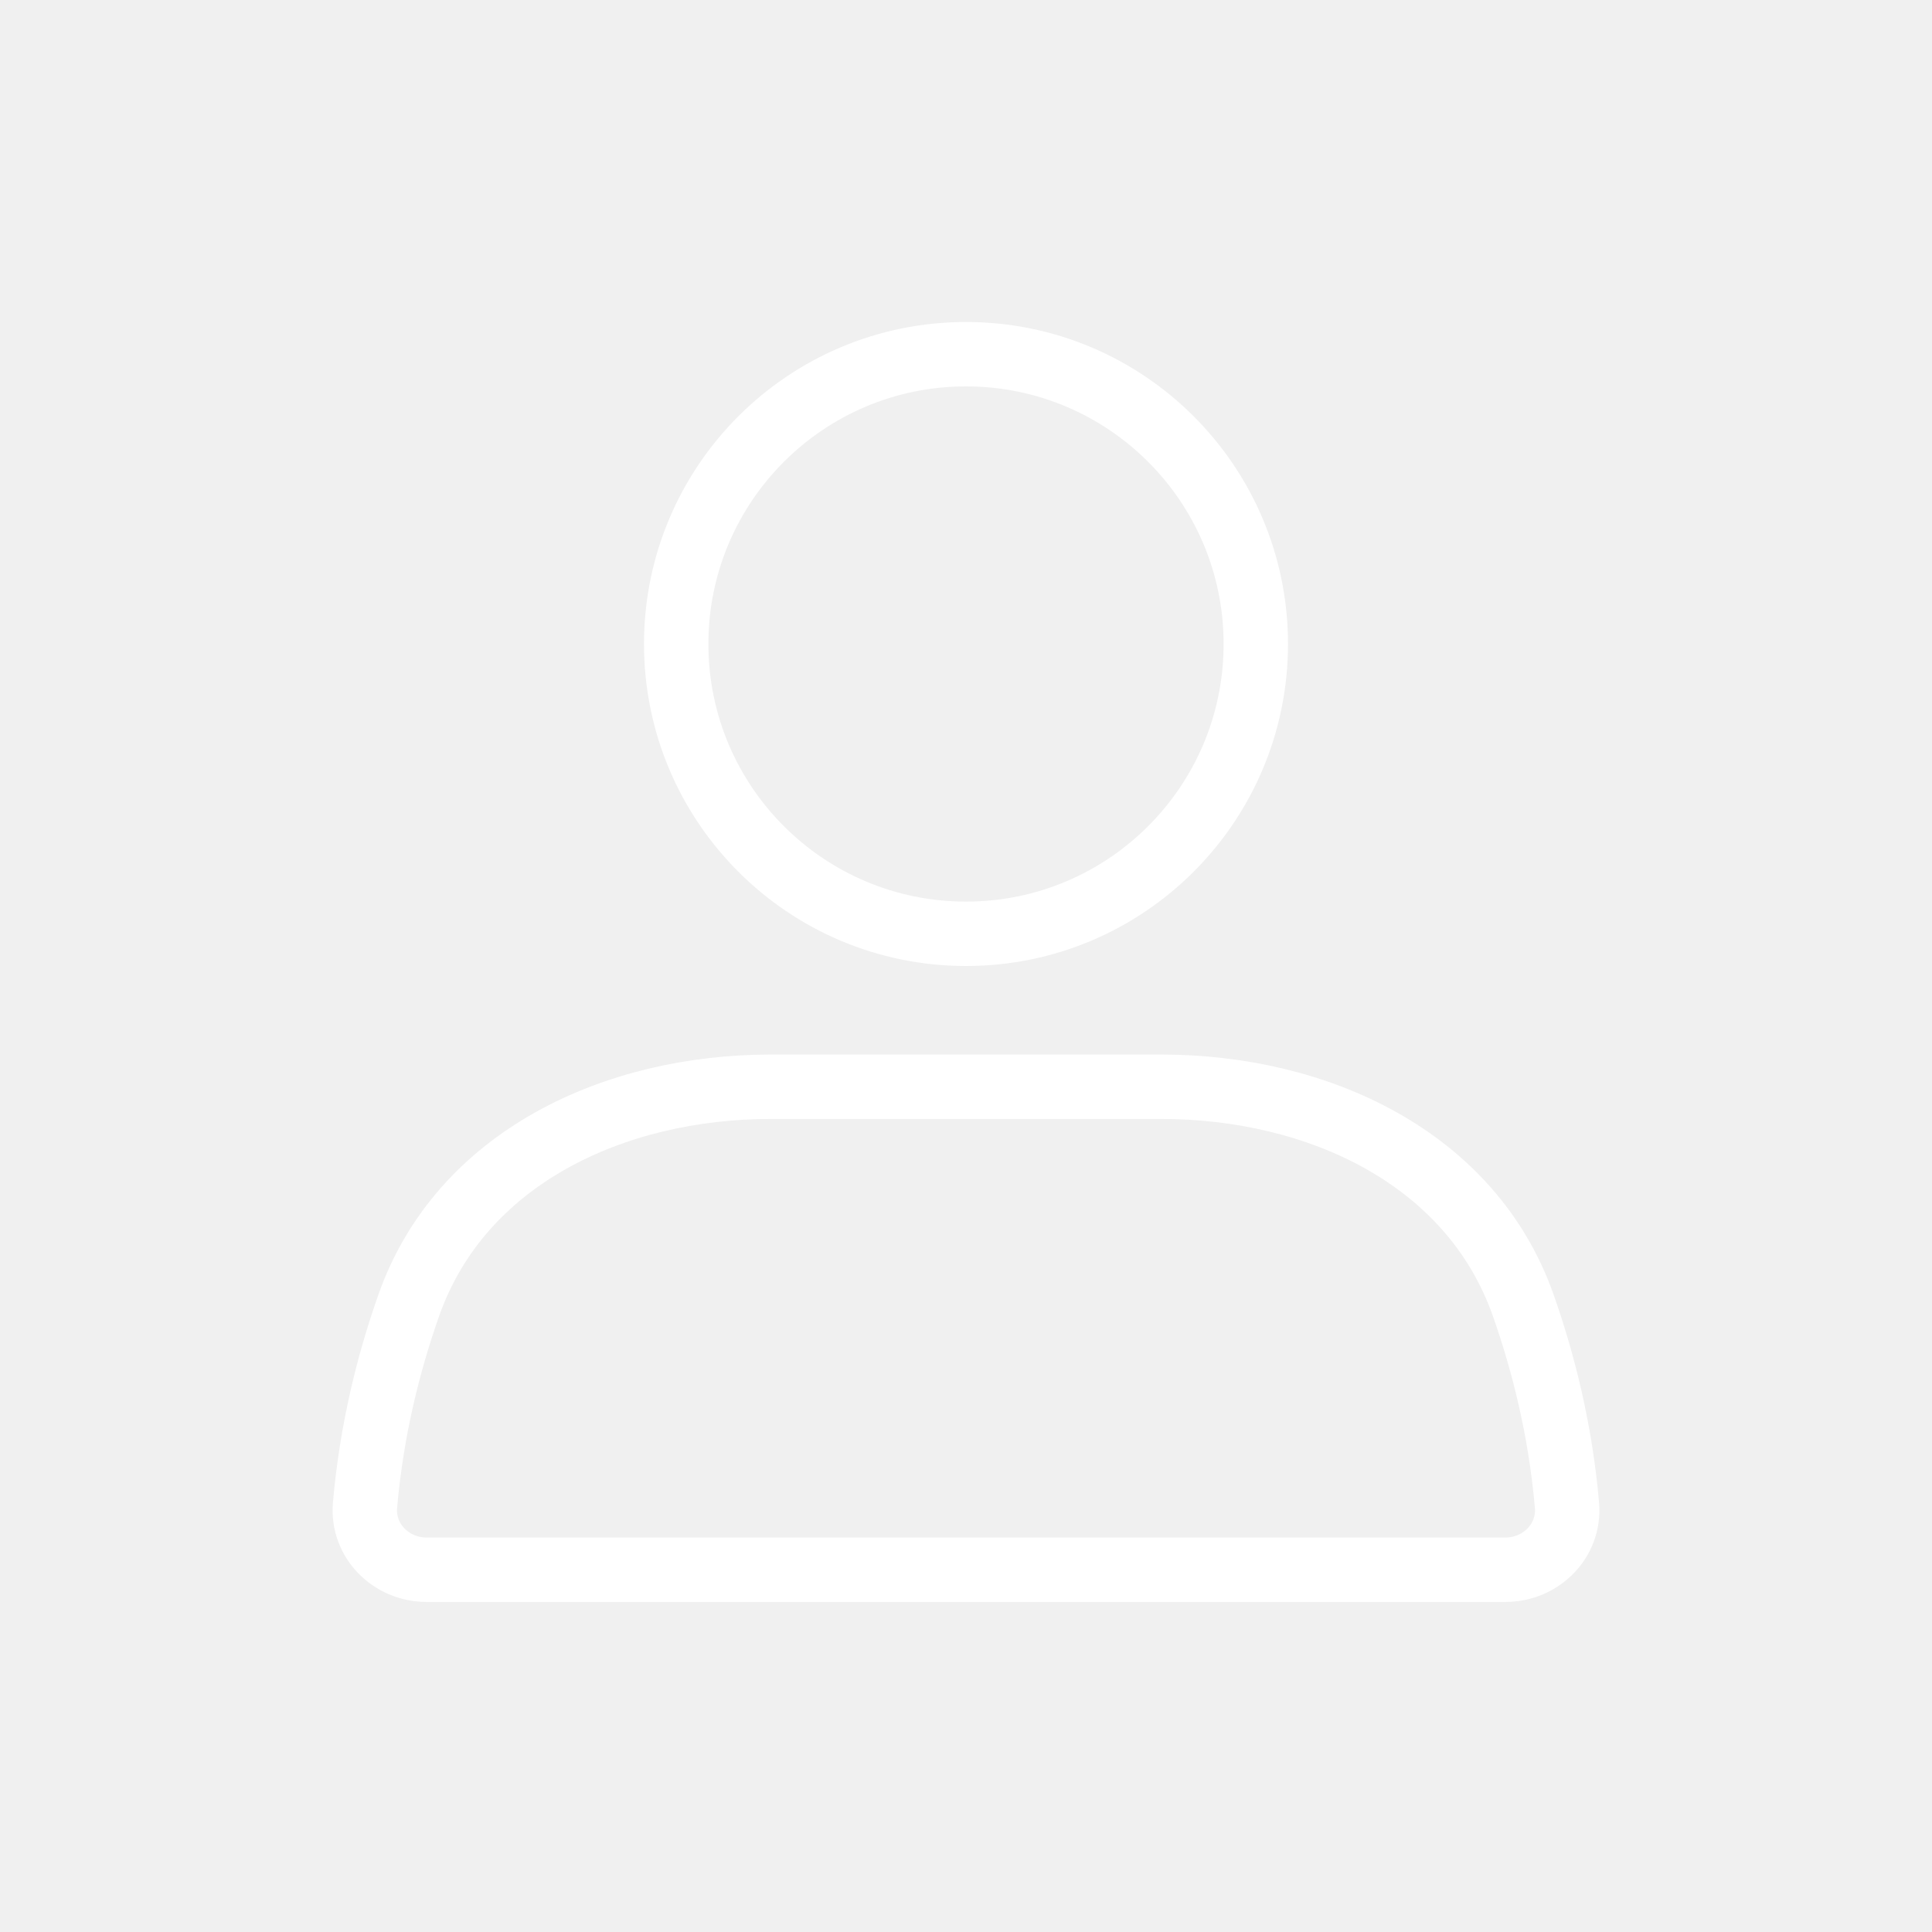
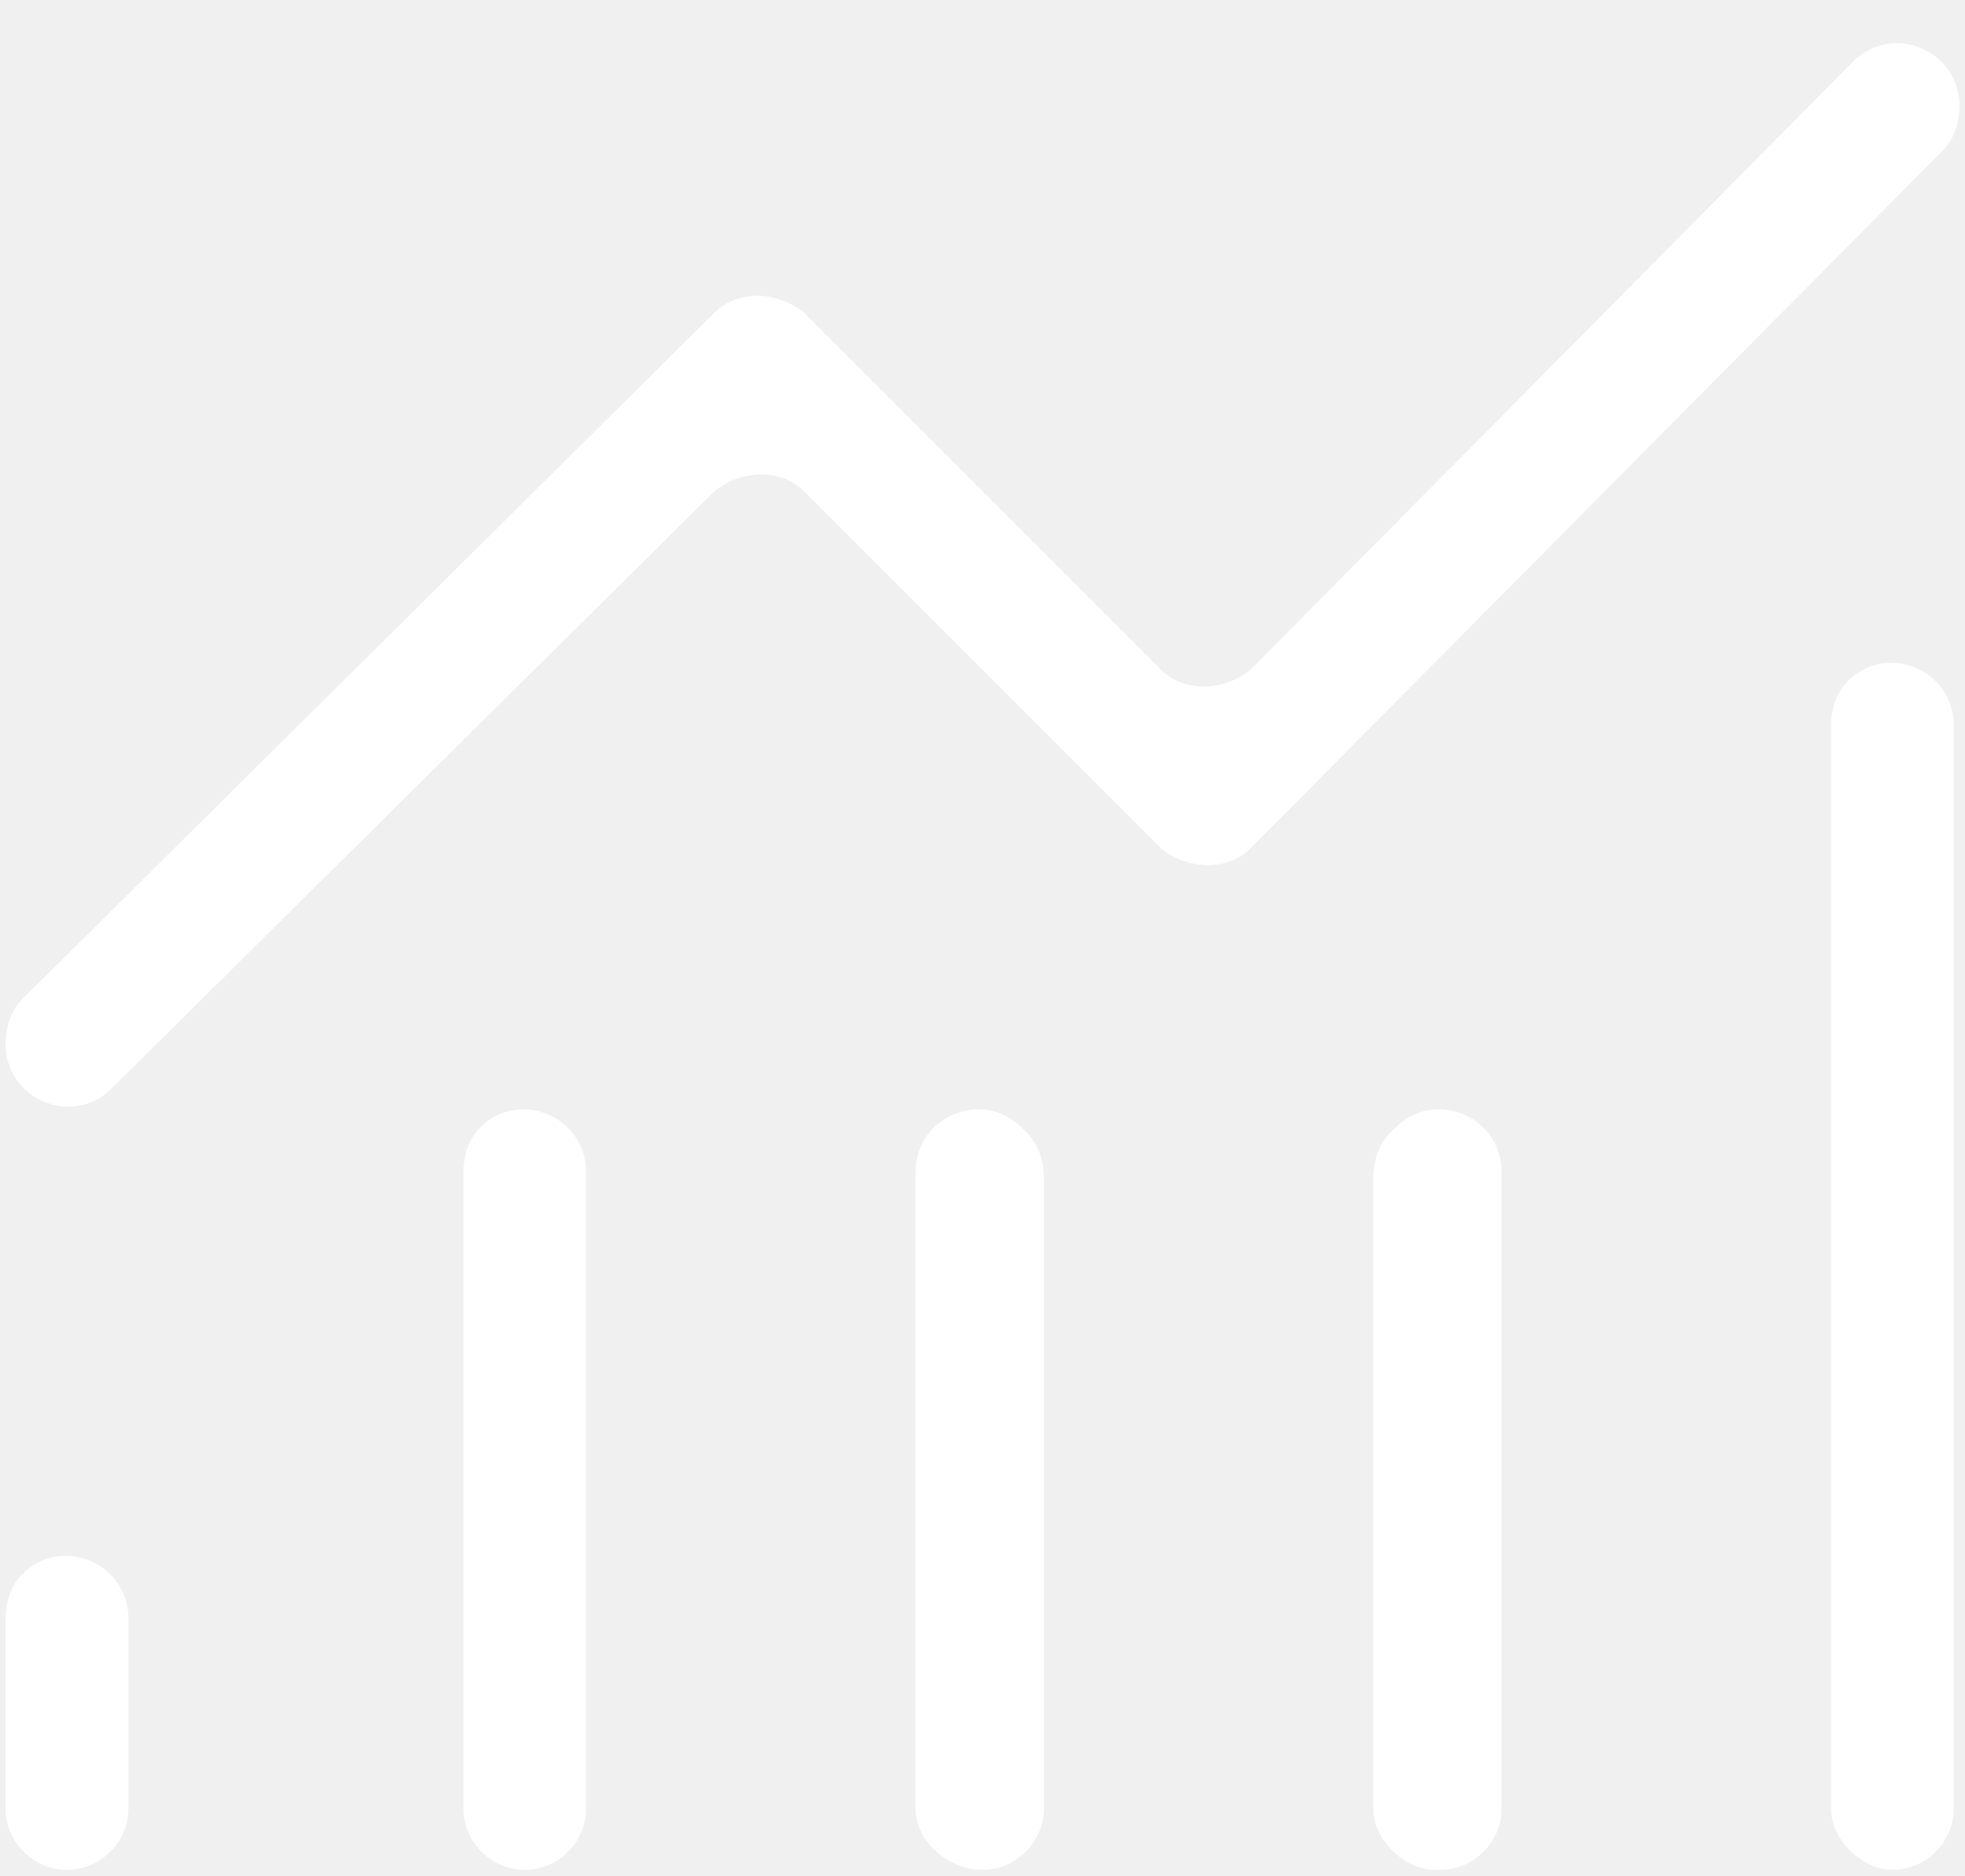
- <svg xmlns="http://www.w3.org/2000/svg" width="30" height="30" fill="none">
-   <circle cx="15" cy="10" r="4.5" stroke="#fff" stroke-linecap="round" />
-   <path d="M6.348 20.267c.808-2.291 3.192-3.392 5.622-3.392h6.06c2.43 0 4.814 1.1 5.622 3.392.318.902.58 1.951.68 3.108.047.55-.405 1-.957 1H6.625c-.552 0-1.004-.45-.957-1 .1-1.157.362-2.206.68-3.108Z" stroke="#fff" stroke-linecap="round" />
+ <svg xmlns="http://www.w3.org/2000/svg" width="22" height="21" viewBox="0 0 22 21" fill="none">
+   <path d="M0.062 20.25V18.125C0.062 17.937 0.125 17.75 0.25 17.625C0.688 17.187 1.438 17.5 1.438 18.125V20.25C1.438 20.625 1.125 20.937 0.75 20.937C0.375 20.937 0.062 20.625 0.062 20.25ZM5.188 20.25V13.125C5.188 12.937 5.25 12.75 5.375 12.625C5.812 12.187 6.562 12.5 6.562 13.125V20.25C6.562 20.625 6.25 20.937 5.875 20.937C5.5 20.937 5.188 20.625 5.188 20.25ZM10.25 20.25V13.125C10.25 12.5 11 12.187 11.438 12.625L11.5 12.687C11.625 12.812 11.688 13 11.688 13.187V20.25C11.688 20.625 11.375 20.937 11 20.937C10.625 20.937 10.25 20.625 10.25 20.25ZM15.375 20.25V13.187C15.375 13 15.438 12.812 15.562 12.687L15.625 12.625C16.062 12.187 16.812 12.5 16.812 13.125V16.187V20.25C16.812 20.625 16.5 20.937 16.125 20.937H16.062C15.75 20.937 15.375 20.625 15.375 20.25ZM20.5 20.25V8.125C20.5 7.937 20.562 7.75 20.688 7.625C21.125 7.187 21.875 7.5 21.875 8.125V20.25C21.875 20.625 21.562 20.937 21.188 20.937C20.875 20.937 20.5 20.625 20.5 20.25ZM0.062 11.687C0.062 11.5 0.125 11.312 0.25 11.187L8 3.5C8.25 3.25 8.688 3.25 9 3.5L13 7.5C13.25 7.75 13.688 7.75 14 7.5L20.75 0.687C21.188 0.25 21.938 0.562 21.938 1.187C21.938 1.375 21.875 1.562 21.75 1.687L14 9.5C13.75 9.75 13.312 9.75 13 9.5L9 5.5C8.75 5.25 8.312 5.25 8 5.5L1.25 12.187C0.812 12.625 0.062 12.312 0.062 11.687Z" fill="white" />
</svg>
